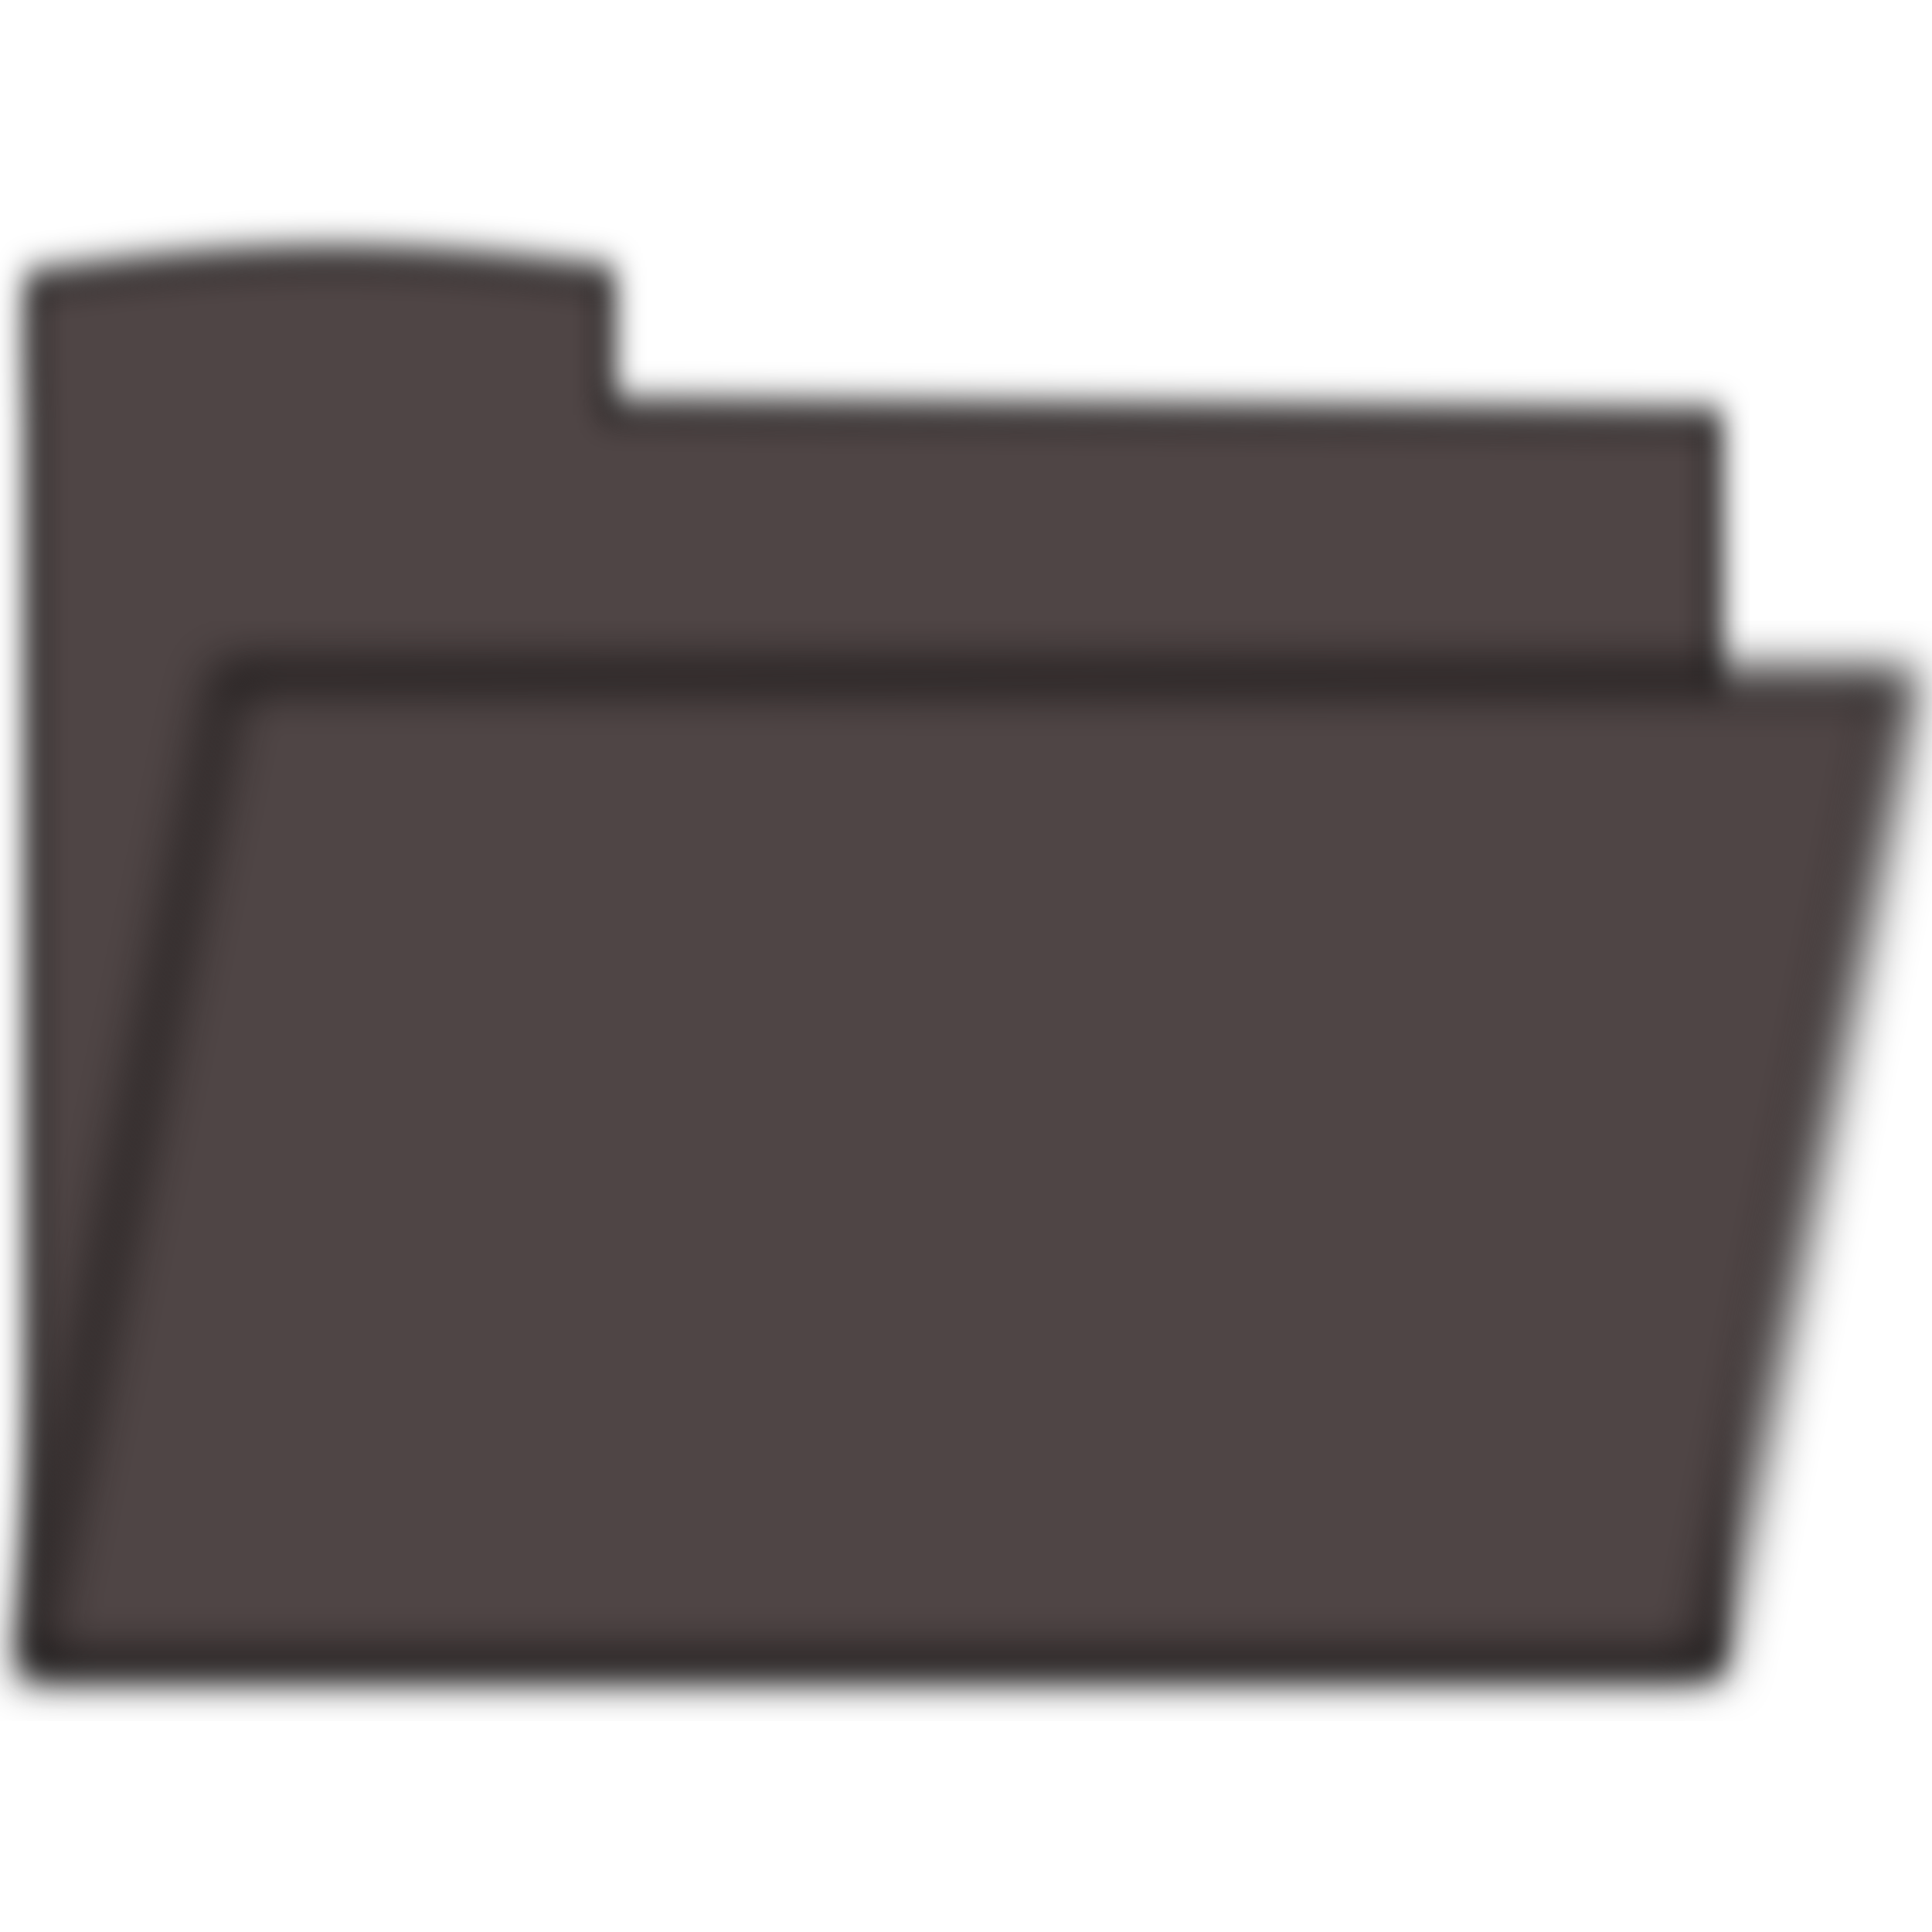
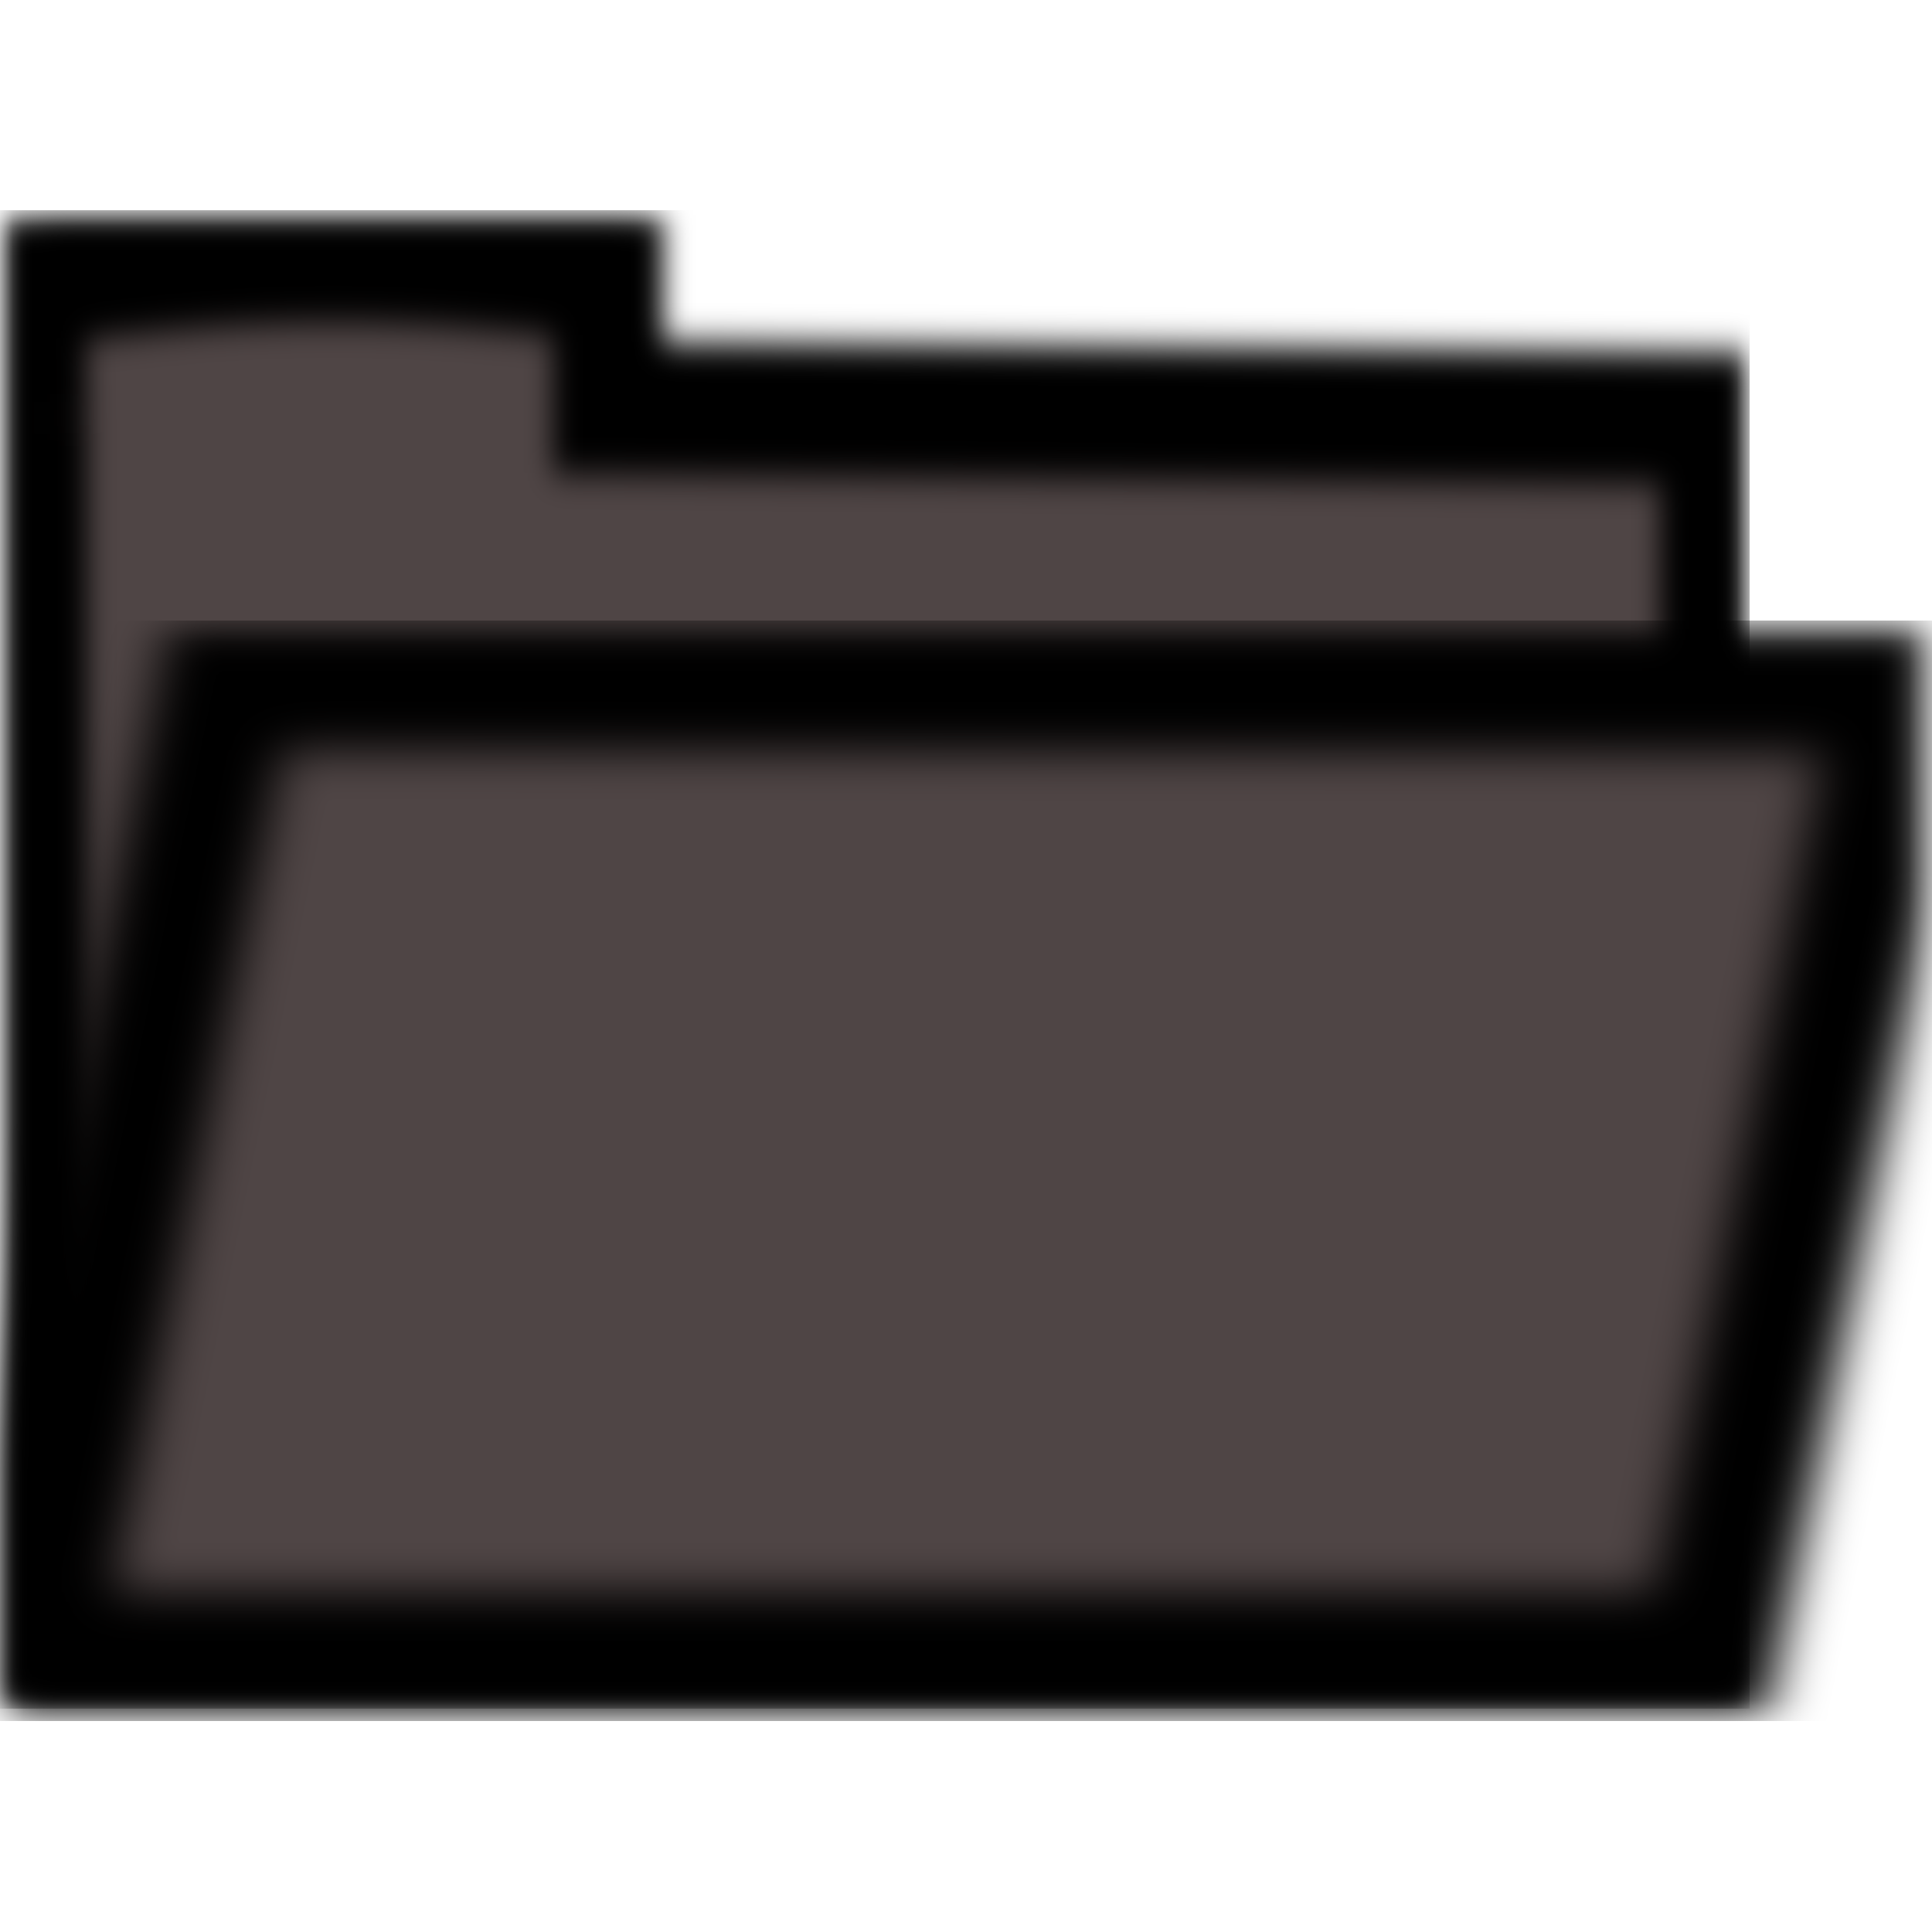
<svg xmlns="http://www.w3.org/2000/svg" xmlns:ns1="http://www.openswatchbook.org/uri/2009/osb" xmlns:xlink="http://www.w3.org/1999/xlink" width="96" height="96" viewBox="0 0 96 96" id="svg2" version="1.1">
  <defs id="defs4">
    <linearGradient id="linearGradient5902">
      <stop style="stop-color:#cdd838;stop-opacity:1;" offset="0" id="stop5904" />
      <stop style="stop-color:#d4d6a7;stop-opacity:1" offset="1" id="stop5906" />
    </linearGradient>
    <linearGradient id="linearGradient5652" ns1:paint="solid">
      <stop style="stop-color:#cdd838;stop-opacity:1;" offset="0" id="stop5654" />
    </linearGradient>
    <filter style="color-interpolation-filters:sRGB" id="filter5882" x="-0.015" width="1.031" y="-0.055" height="1.11">
      <feGaussianBlur stdDeviation="1.151" id="feGaussianBlur5884" />
    </filter>
    <filter style="color-interpolation-filters:sRGB" id="filter5926" x="-0.019" width="1.039" y="-0.032" height="1.063">
      <feGaussianBlur stdDeviation="1.05" id="feGaussianBlur5928" />
    </filter>
    <linearGradient xlink:href="#linearGradient5902" id="linearGradient4222" x1="225" y1="407.725" x2="410.524" y2="407.725" gradientUnits="userSpaceOnUse" />
  </defs>
  <g id="layer1" transform="translate(0,-956.3622)">
-     <path style="fill:#4f4545;fill-opacity:1;fill-rule:evenodd;stroke:#000000;stroke-width:1px;stroke-linecap:butt;stroke-linejoin:miter;stroke-opacity:1;filter:url(#filter5926)" d="m 242.52,279.842 0,80 130,0 0,-80 -85.506,-0.66 0,-8.495 c -16.406,-1.684 -26.768,-1.8 -44.494,0.316 -0.174,3.378 0,8.839 0,8.839" id="path4140" transform="matrix(0.6434277,0,0,0.7741174,-154.4556,760.5047)" />
-     <path style="fill:#4f4545;fill-opacity:1;fill-rule:nonzero;stroke:#000000;stroke-width:1px;stroke-linecap:butt;stroke-linejoin:miter;stroke-opacity:1;filter:url(#filter5882)" d="m 227.762,432.814 130,0 50,-50 -129.643,-0.179 -50.357,50.179 z" id="path4157" transform="matrix(0.6426714,0,0.4450177,0.9812158,-337.6615,614.4678)" />
+     <path style="fill:#4f4545;fill-opacity:1;fill-rule:evenodd;stroke:#000000;stroke-width:8.502;stroke-linecap:butt;stroke-linejoin:miter;stroke-opacity:1;filter:url(#filter5926);stroke-miterlimit:4;stroke-dasharray:none" d="m 242.52,279.842 0,80 130,0 0,-80 -85.506,-0.66 0,-8.495 c -16.406,-1.684 -26.768,-1.8 -44.494,0.316 -0.174,3.378 0,8.839 0,8.839" id="path4140" transform="matrix(0.6434277,0,0,0.7741174,-154.4556,760.5047)" />
+     <path style="fill:#4f4545;fill-opacity:1;fill-rule:nonzero;stroke:#000000;stroke-width:7.556;stroke-linecap:butt;stroke-linejoin:miter;stroke-opacity:1;filter:url(#filter5882);stroke-miterlimit:4;stroke-dasharray:none" d="m 227.762,432.814 130,0 50,-50 -129.643,-0.179 -50.357,50.179 z" id="path4157" transform="matrix(0.6426714,0,0.4450177,0.9812158,-337.6615,614.4678)" />
  </g>
</svg>
